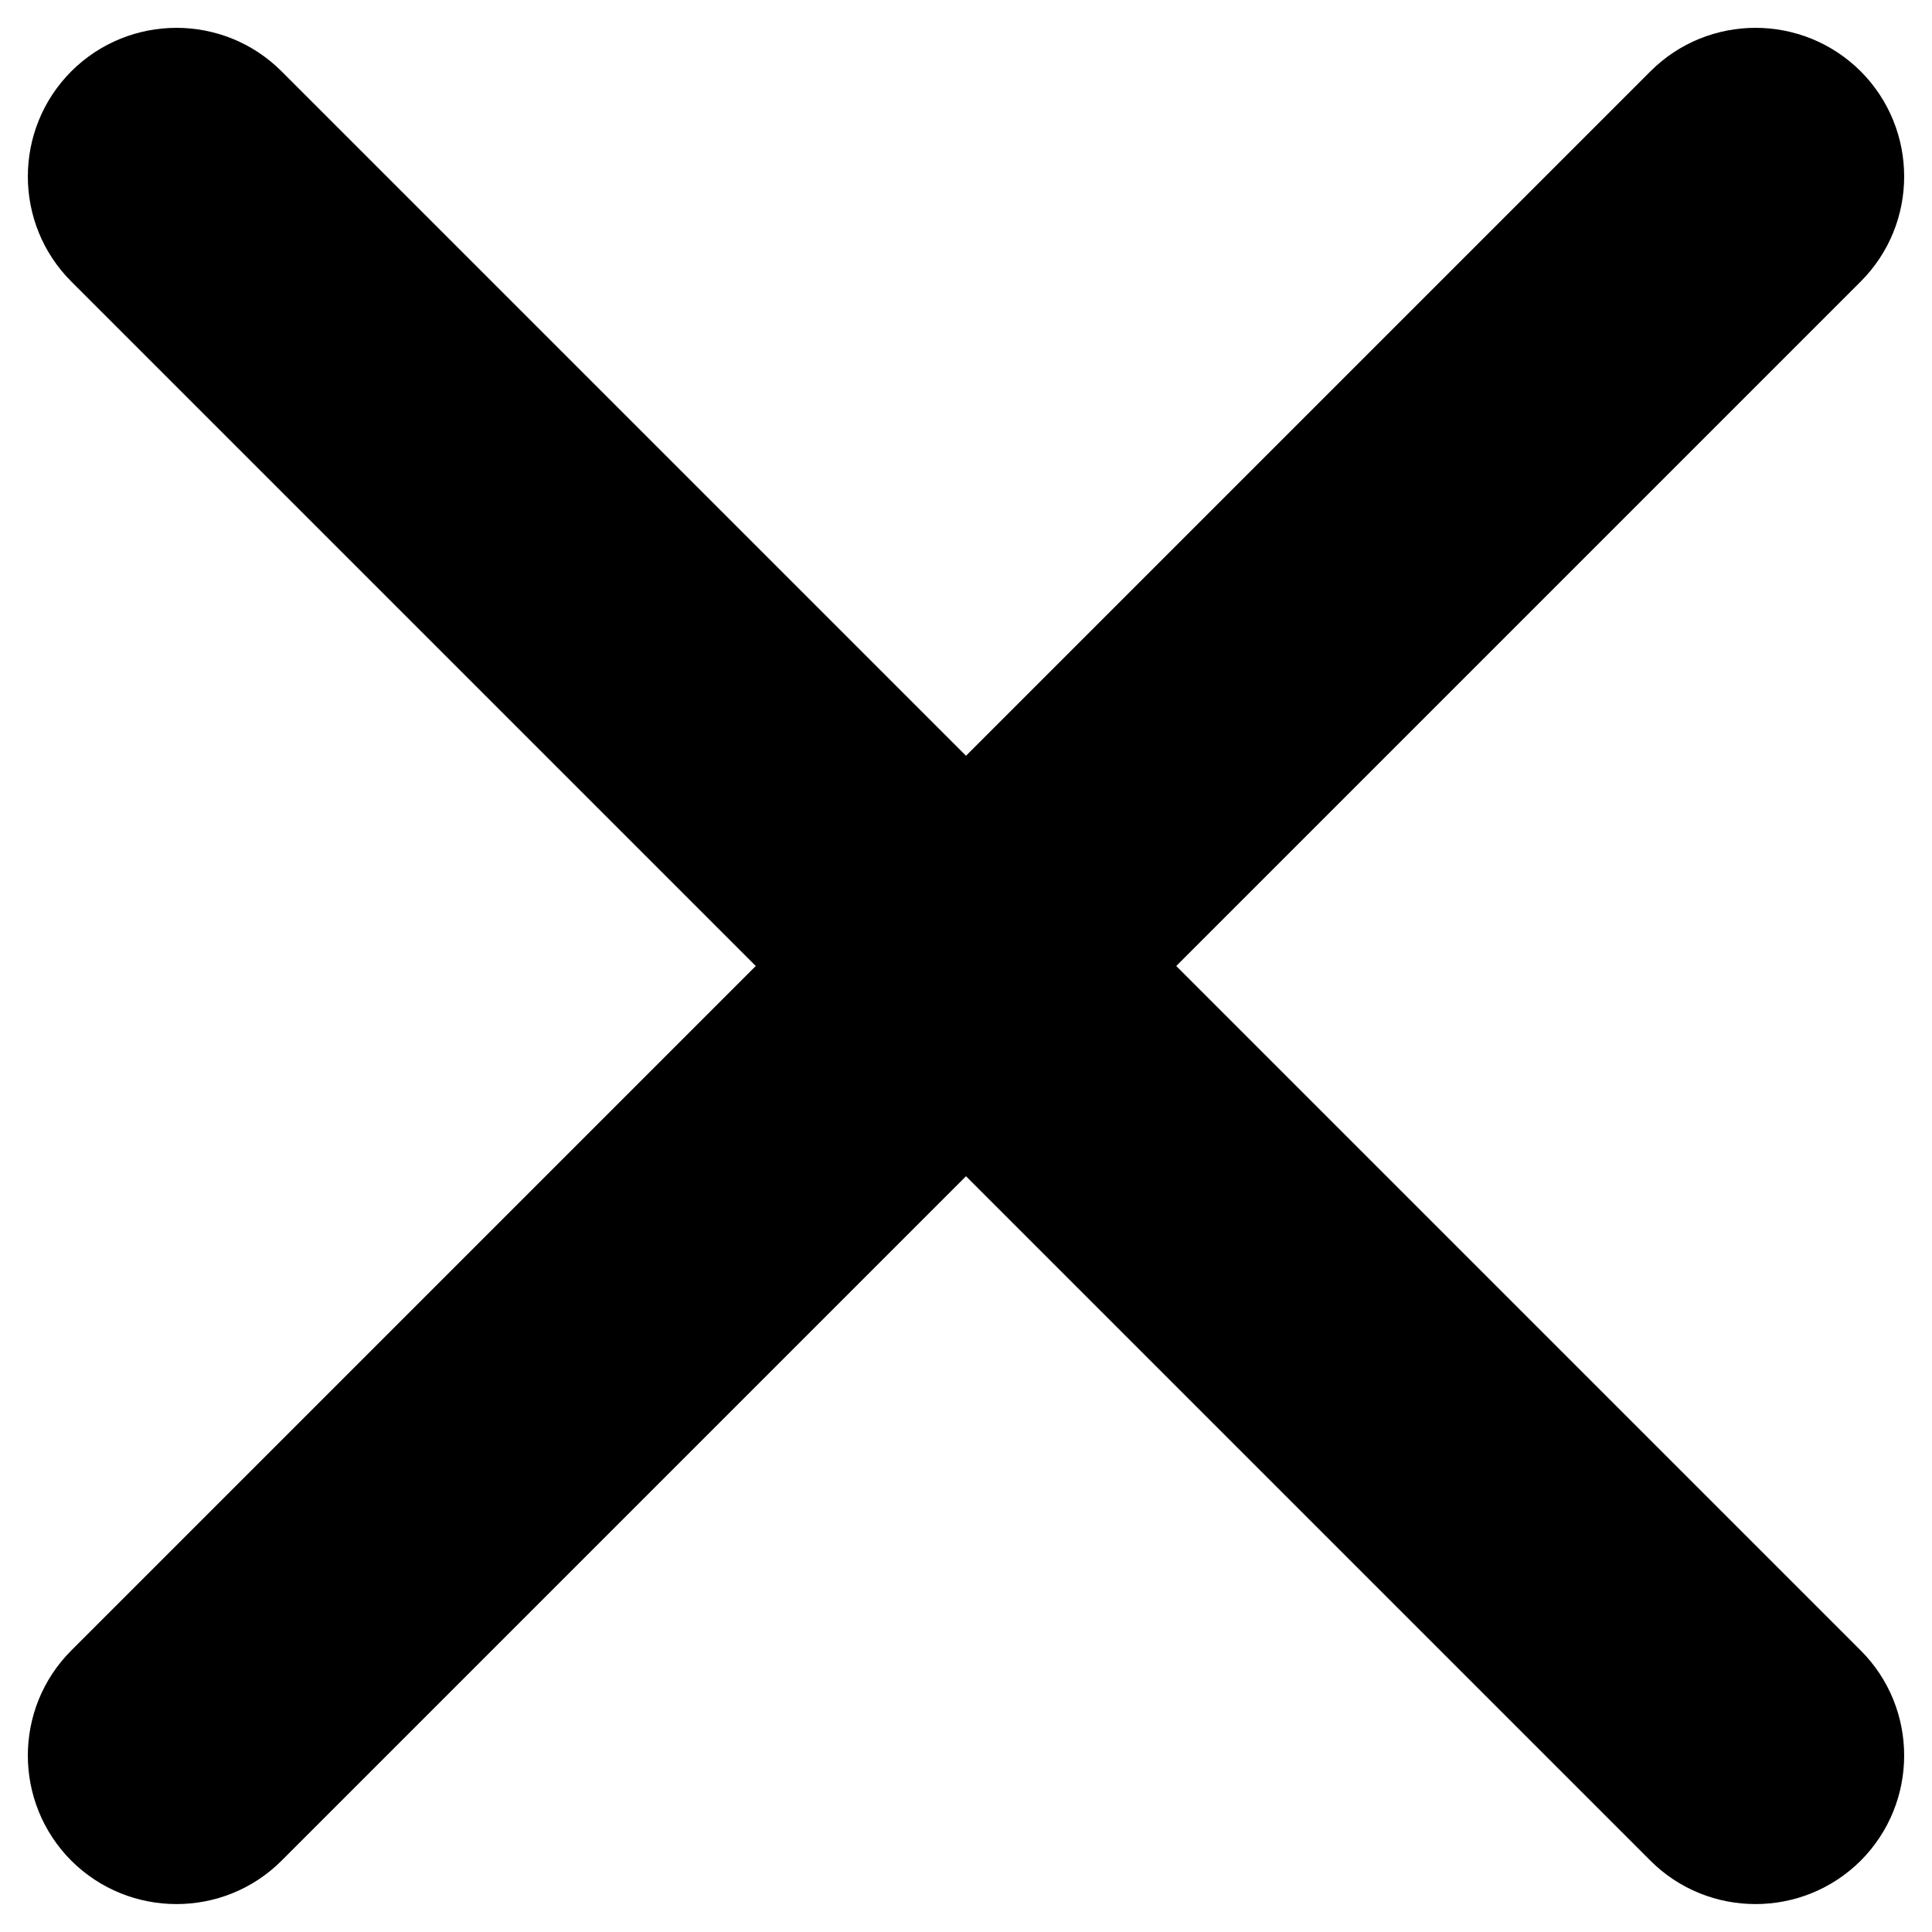
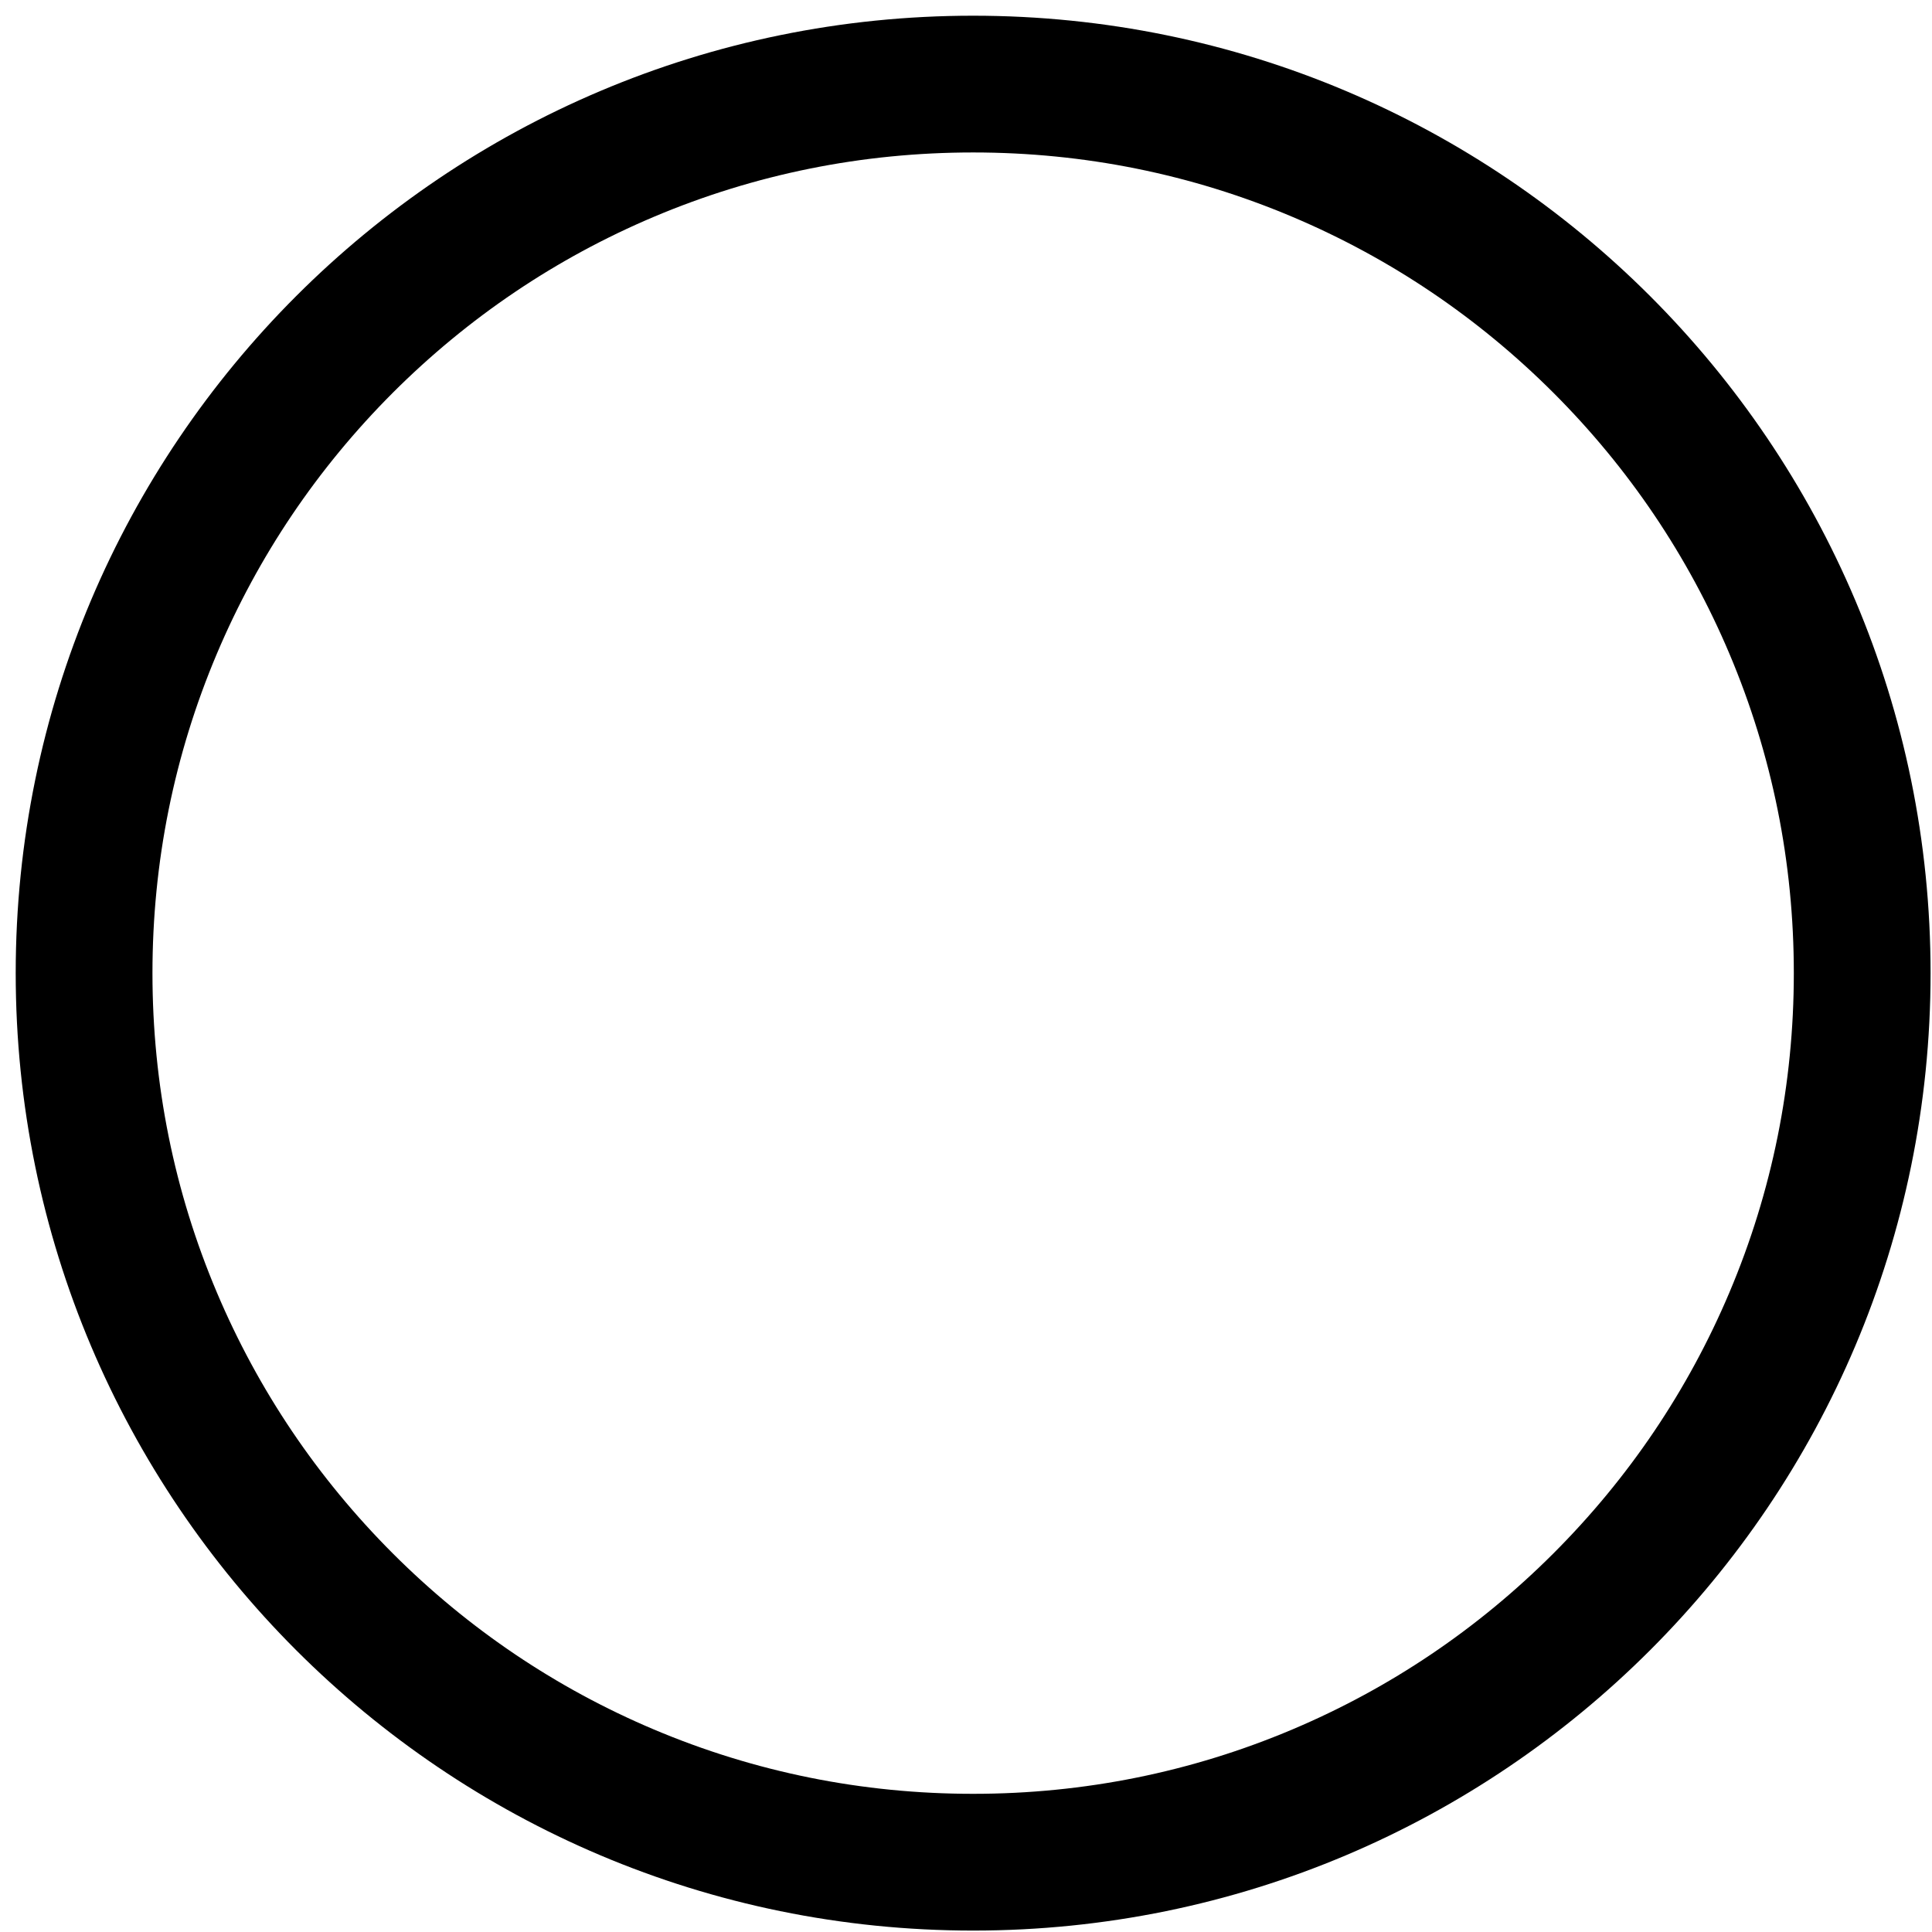
- <svg xmlns="http://www.w3.org/2000/svg" version="1.1" width="11px" height="11px">
-   <g transform="matrix(1 0 0 1 -789 -14 )">
-     <path d="M 10.594 9.397  L 6.697 5.5  L 10.594 1.603  C 10.924 1.273  10.924 0.737  10.594 0.406  C 10.263 0.076  9.727 0.076  9.397 0.406  L 5.5 4.303  L 1.603 0.406  C 1.273 0.076  0.737 0.076  0.406 0.406  C 0.076 0.737  0.076 1.273  0.406 1.603  L 4.303 5.5  L 0.406 9.397  C 0.076 9.727  0.076 10.263  0.406 10.594  C 0.572 10.759  0.788 10.841  1.005 10.841  C 1.221 10.841  1.438 10.759  1.603 10.594  L 5.5 6.697  L 9.397 10.594  C 9.562 10.759  9.779 10.841  9.995 10.841  C 10.212 10.841  10.428 10.759  10.594 10.594  C 10.924 10.263  10.924 9.727  10.594 9.397  Z " fill-rule="nonzero" fill="#000000" stroke="none" transform="matrix(1 0 0 1 789 14 )" />
+ <svg xmlns="http://www.w3.org/2000/svg" version="1.1" width="23px" height="23px">
+   <g transform="matrix(1 0 0 1 -783 -8 )">
+     <path d="M 7.782 2.582  C 8.986 2.073  10.265 1.815  11.585 1.815  C 12.904 1.815  14.184 2.073  15.387 2.582  C 16.55 3.074  17.595 3.779  18.493 4.676  C 19.391 5.574  20.096 6.619  20.588 7.782  C 21.097 8.986  21.355 10.265  21.355 11.585  C 21.355 12.904  21.097 14.184  20.588 15.387  C 20.096 16.55  19.391 17.595  18.493 18.493  C 17.595 19.391  16.55 20.096  15.387 20.588  C 14.184 21.097  12.904 21.355  11.585 21.355  C 10.265 21.355  8.986 21.097  7.782 20.588  C 6.619 20.096  5.574 19.391  4.676 18.493  C 3.779 17.595  3.074 16.55  2.582 15.387  C 2.073 14.184  1.815 12.904  1.815 11.585  C 1.815 10.265  2.073 8.986  2.582 7.782  C 3.074 6.619  3.779 5.574  4.676 4.676  C 5.574 3.779  6.619 3.074  7.782 2.582  Z M 22.983 11.585  C 22.983 5.29  17.88 0.187  11.585 0.187  C 5.29 0.187  0.187 5.29  0.187 11.585  C 0.187 17.88  5.29 22.983  11.585 22.983  C 17.88 22.983  22.983 17.88  22.983 11.585  Z " fill-rule="nonzero" fill="#000000" stroke="none" transform="matrix(1 0 0 1 783 8 )" />
  </g>
</svg>
